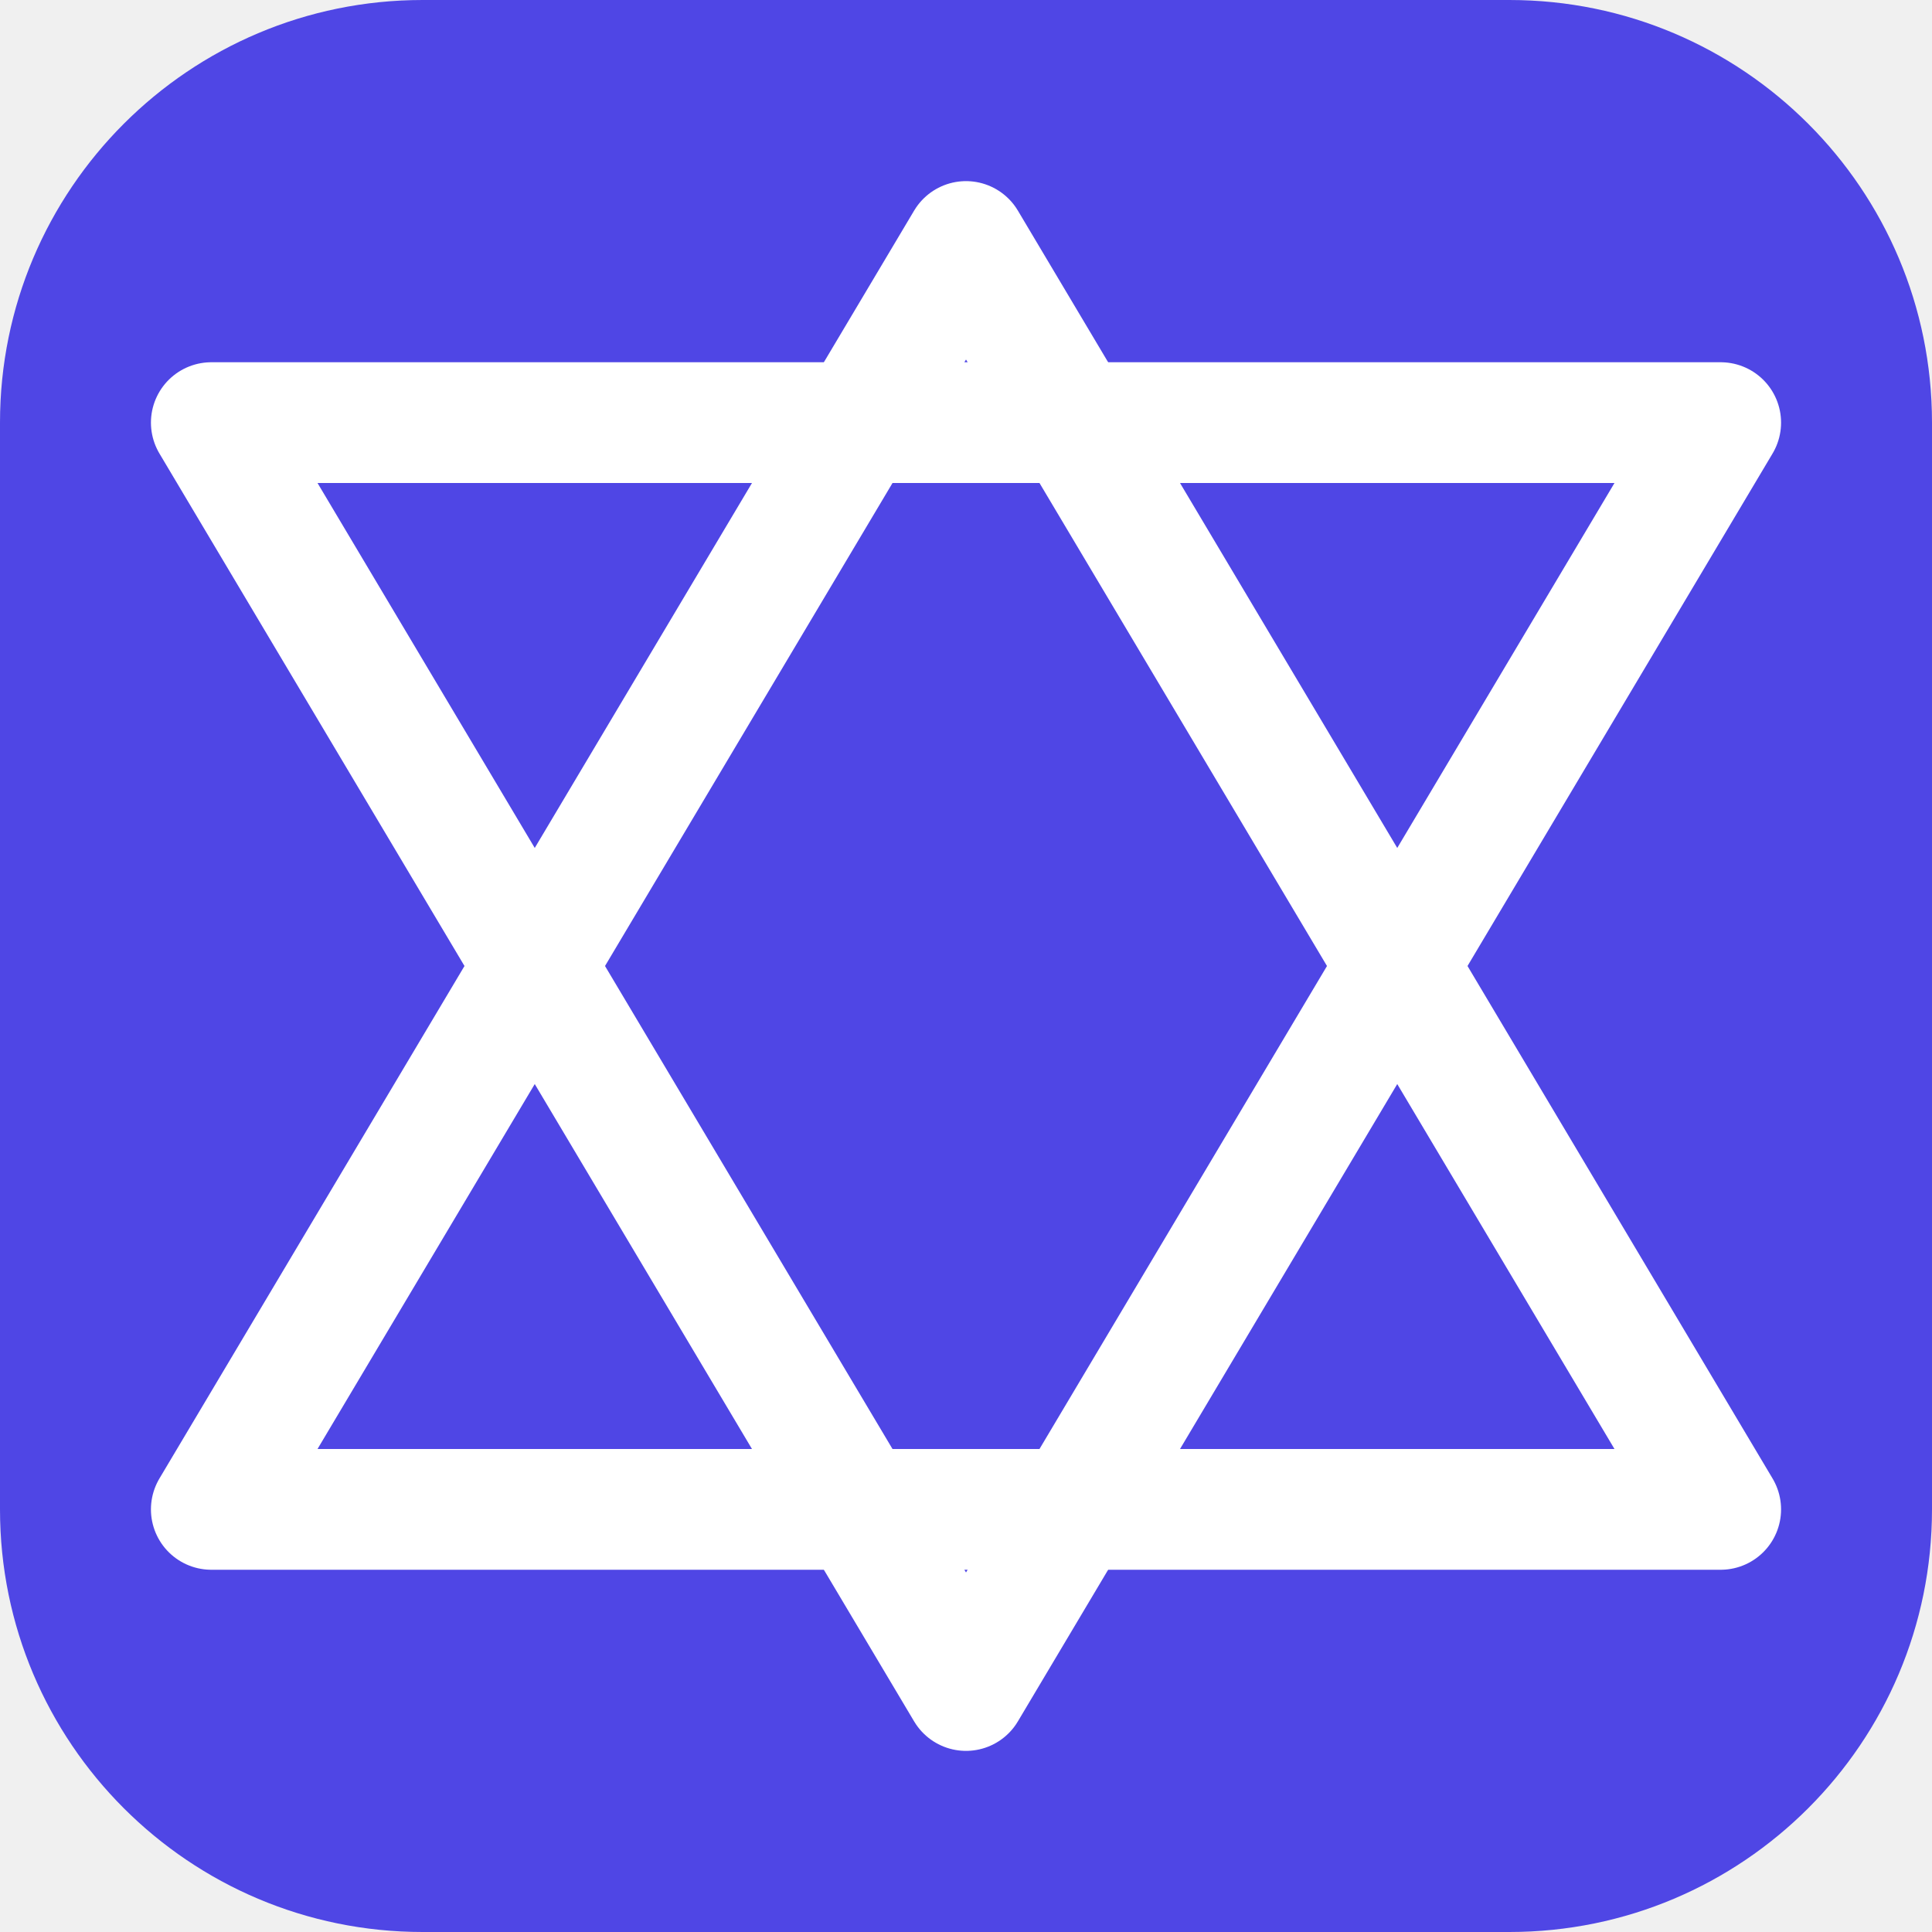
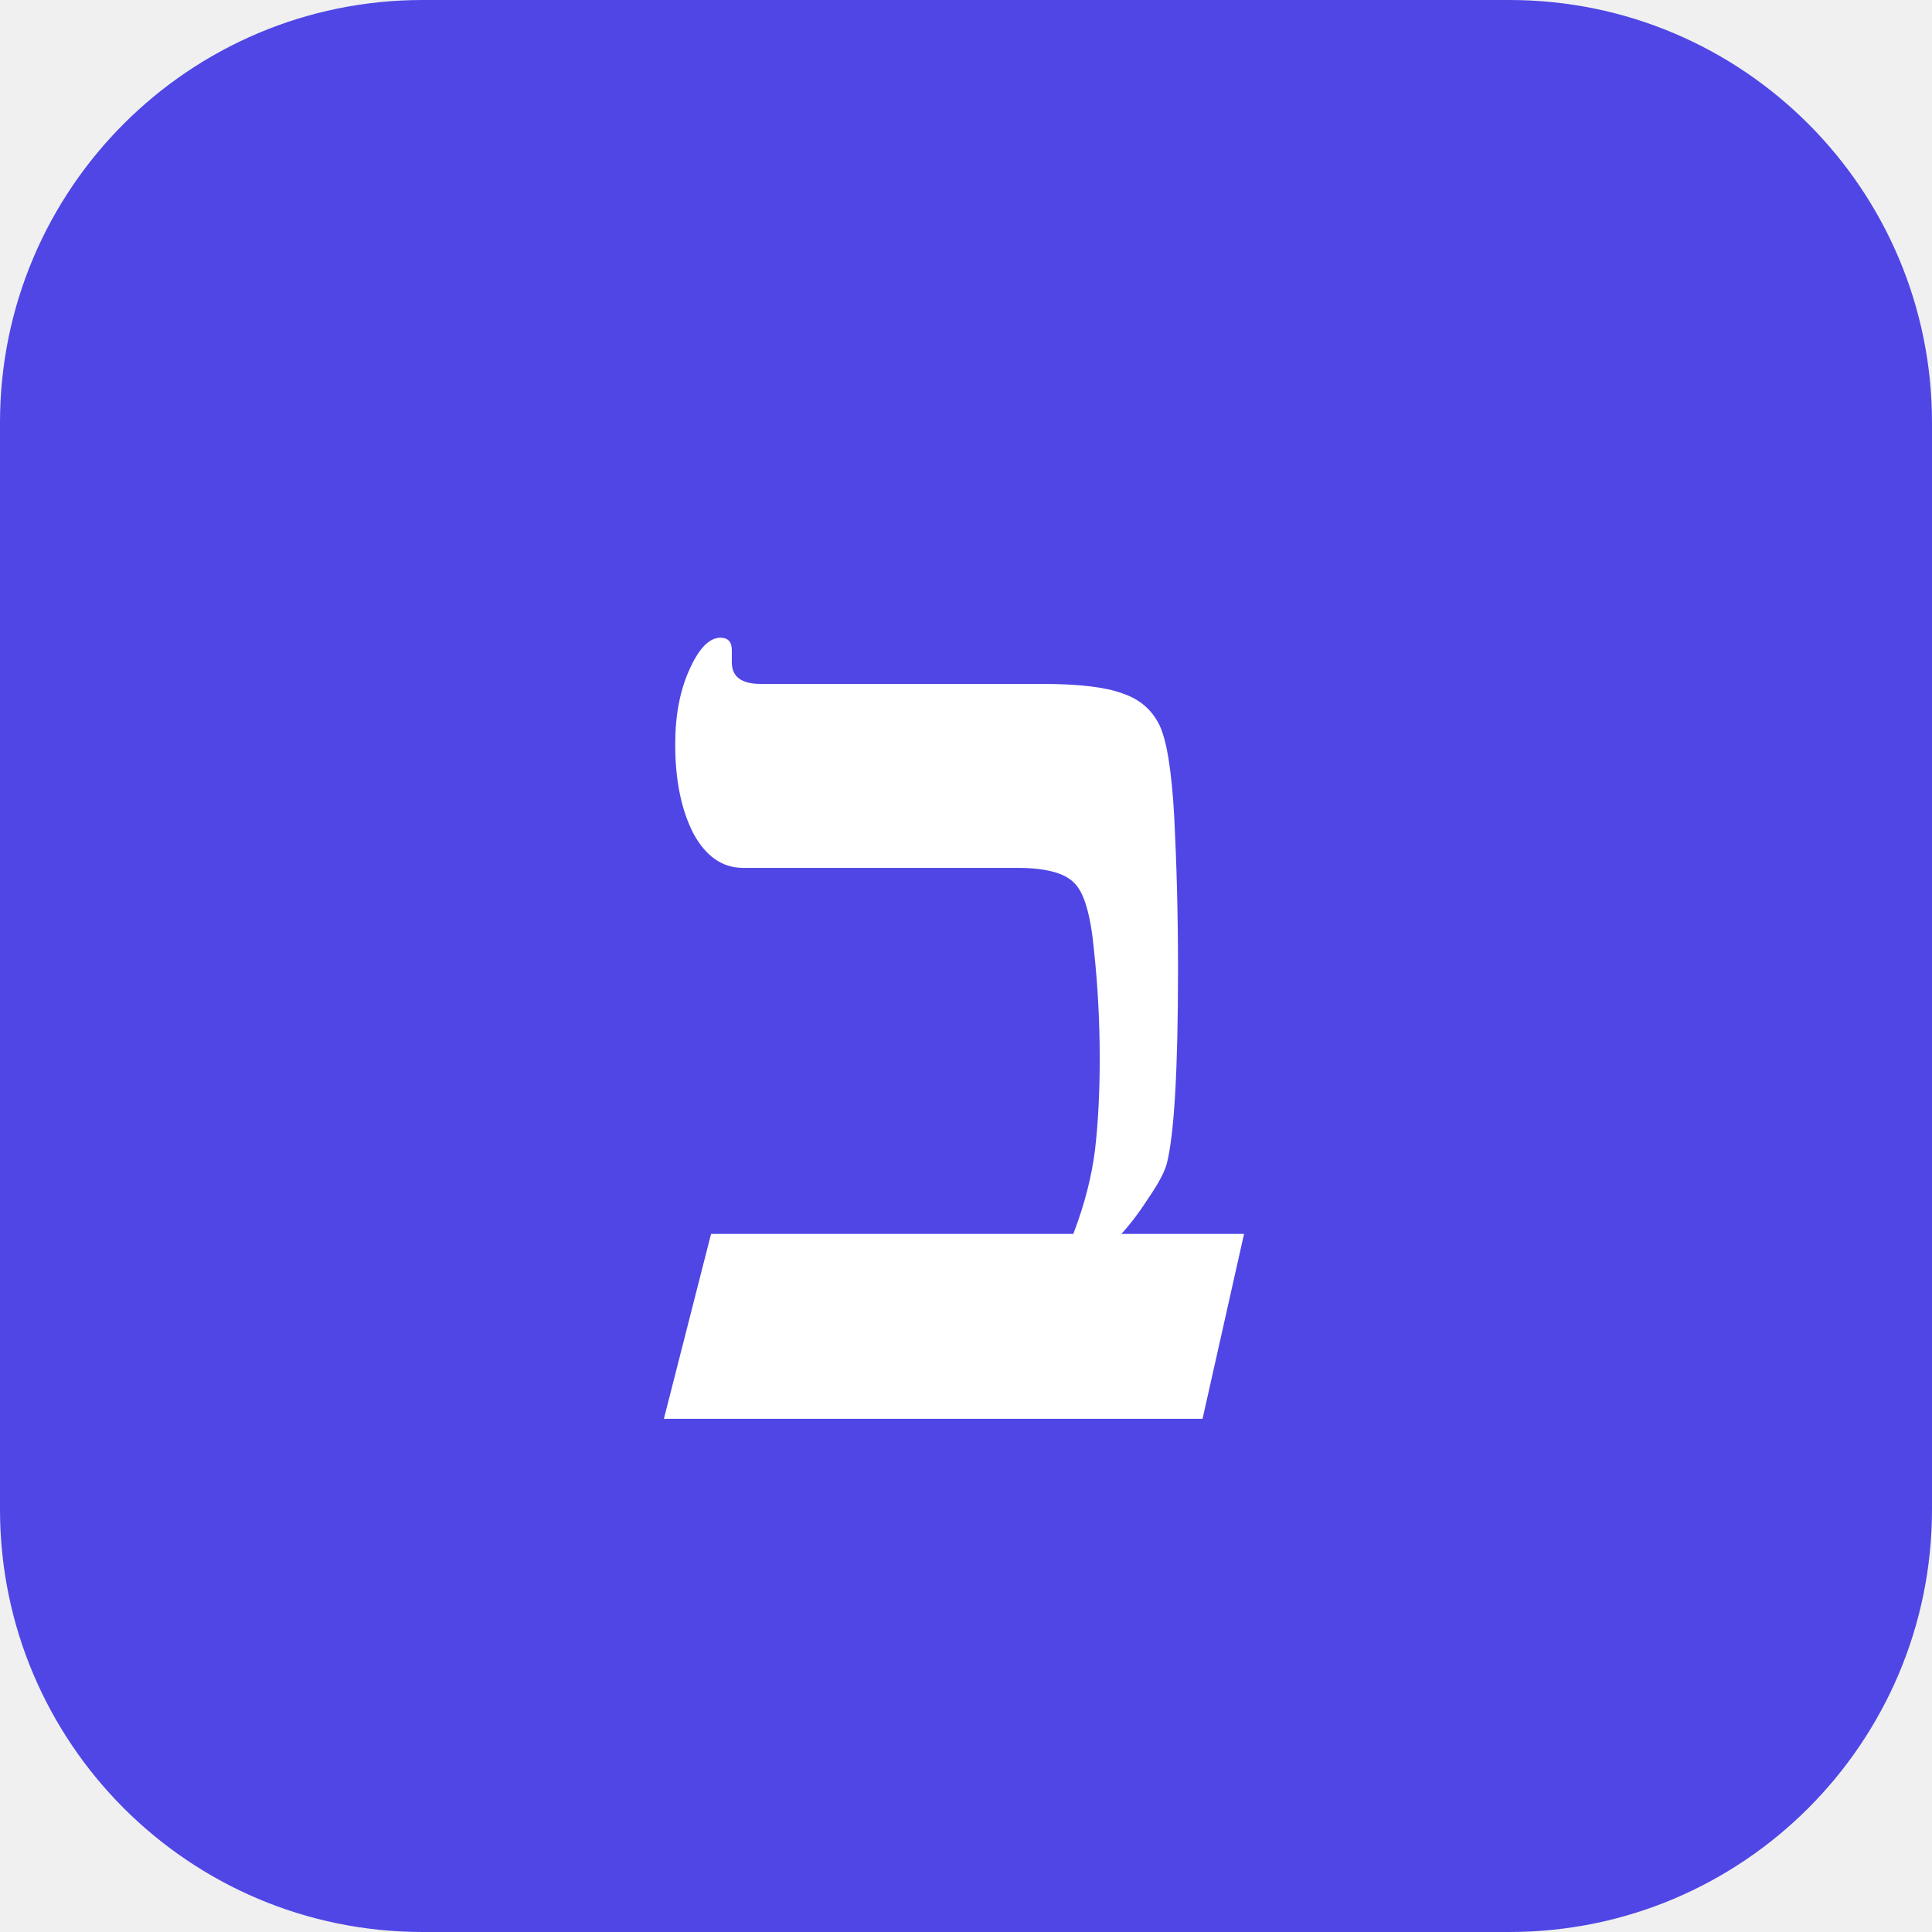
<svg xmlns="http://www.w3.org/2000/svg" viewBox="0 0 32 32" width="32" height="32">
  <rect width="32" height="32" rx="7" fill="#4f46e5" />
-   <polygon points="16,4 28.5,25 3.5,25" fill="none" stroke="white" stroke-width="2" stroke-linejoin="round" />
-   <polygon points="16,28 3.5,7 28.5,7" fill="none" stroke="white" stroke-width="2" stroke-linejoin="round" />
+   <text x="16" y="23.5" text-anchor="middle" font-family="Georgia, 'Times New Roman', serif" font-size="22" font-weight="700" fill="white">ב</text>
</svg>
